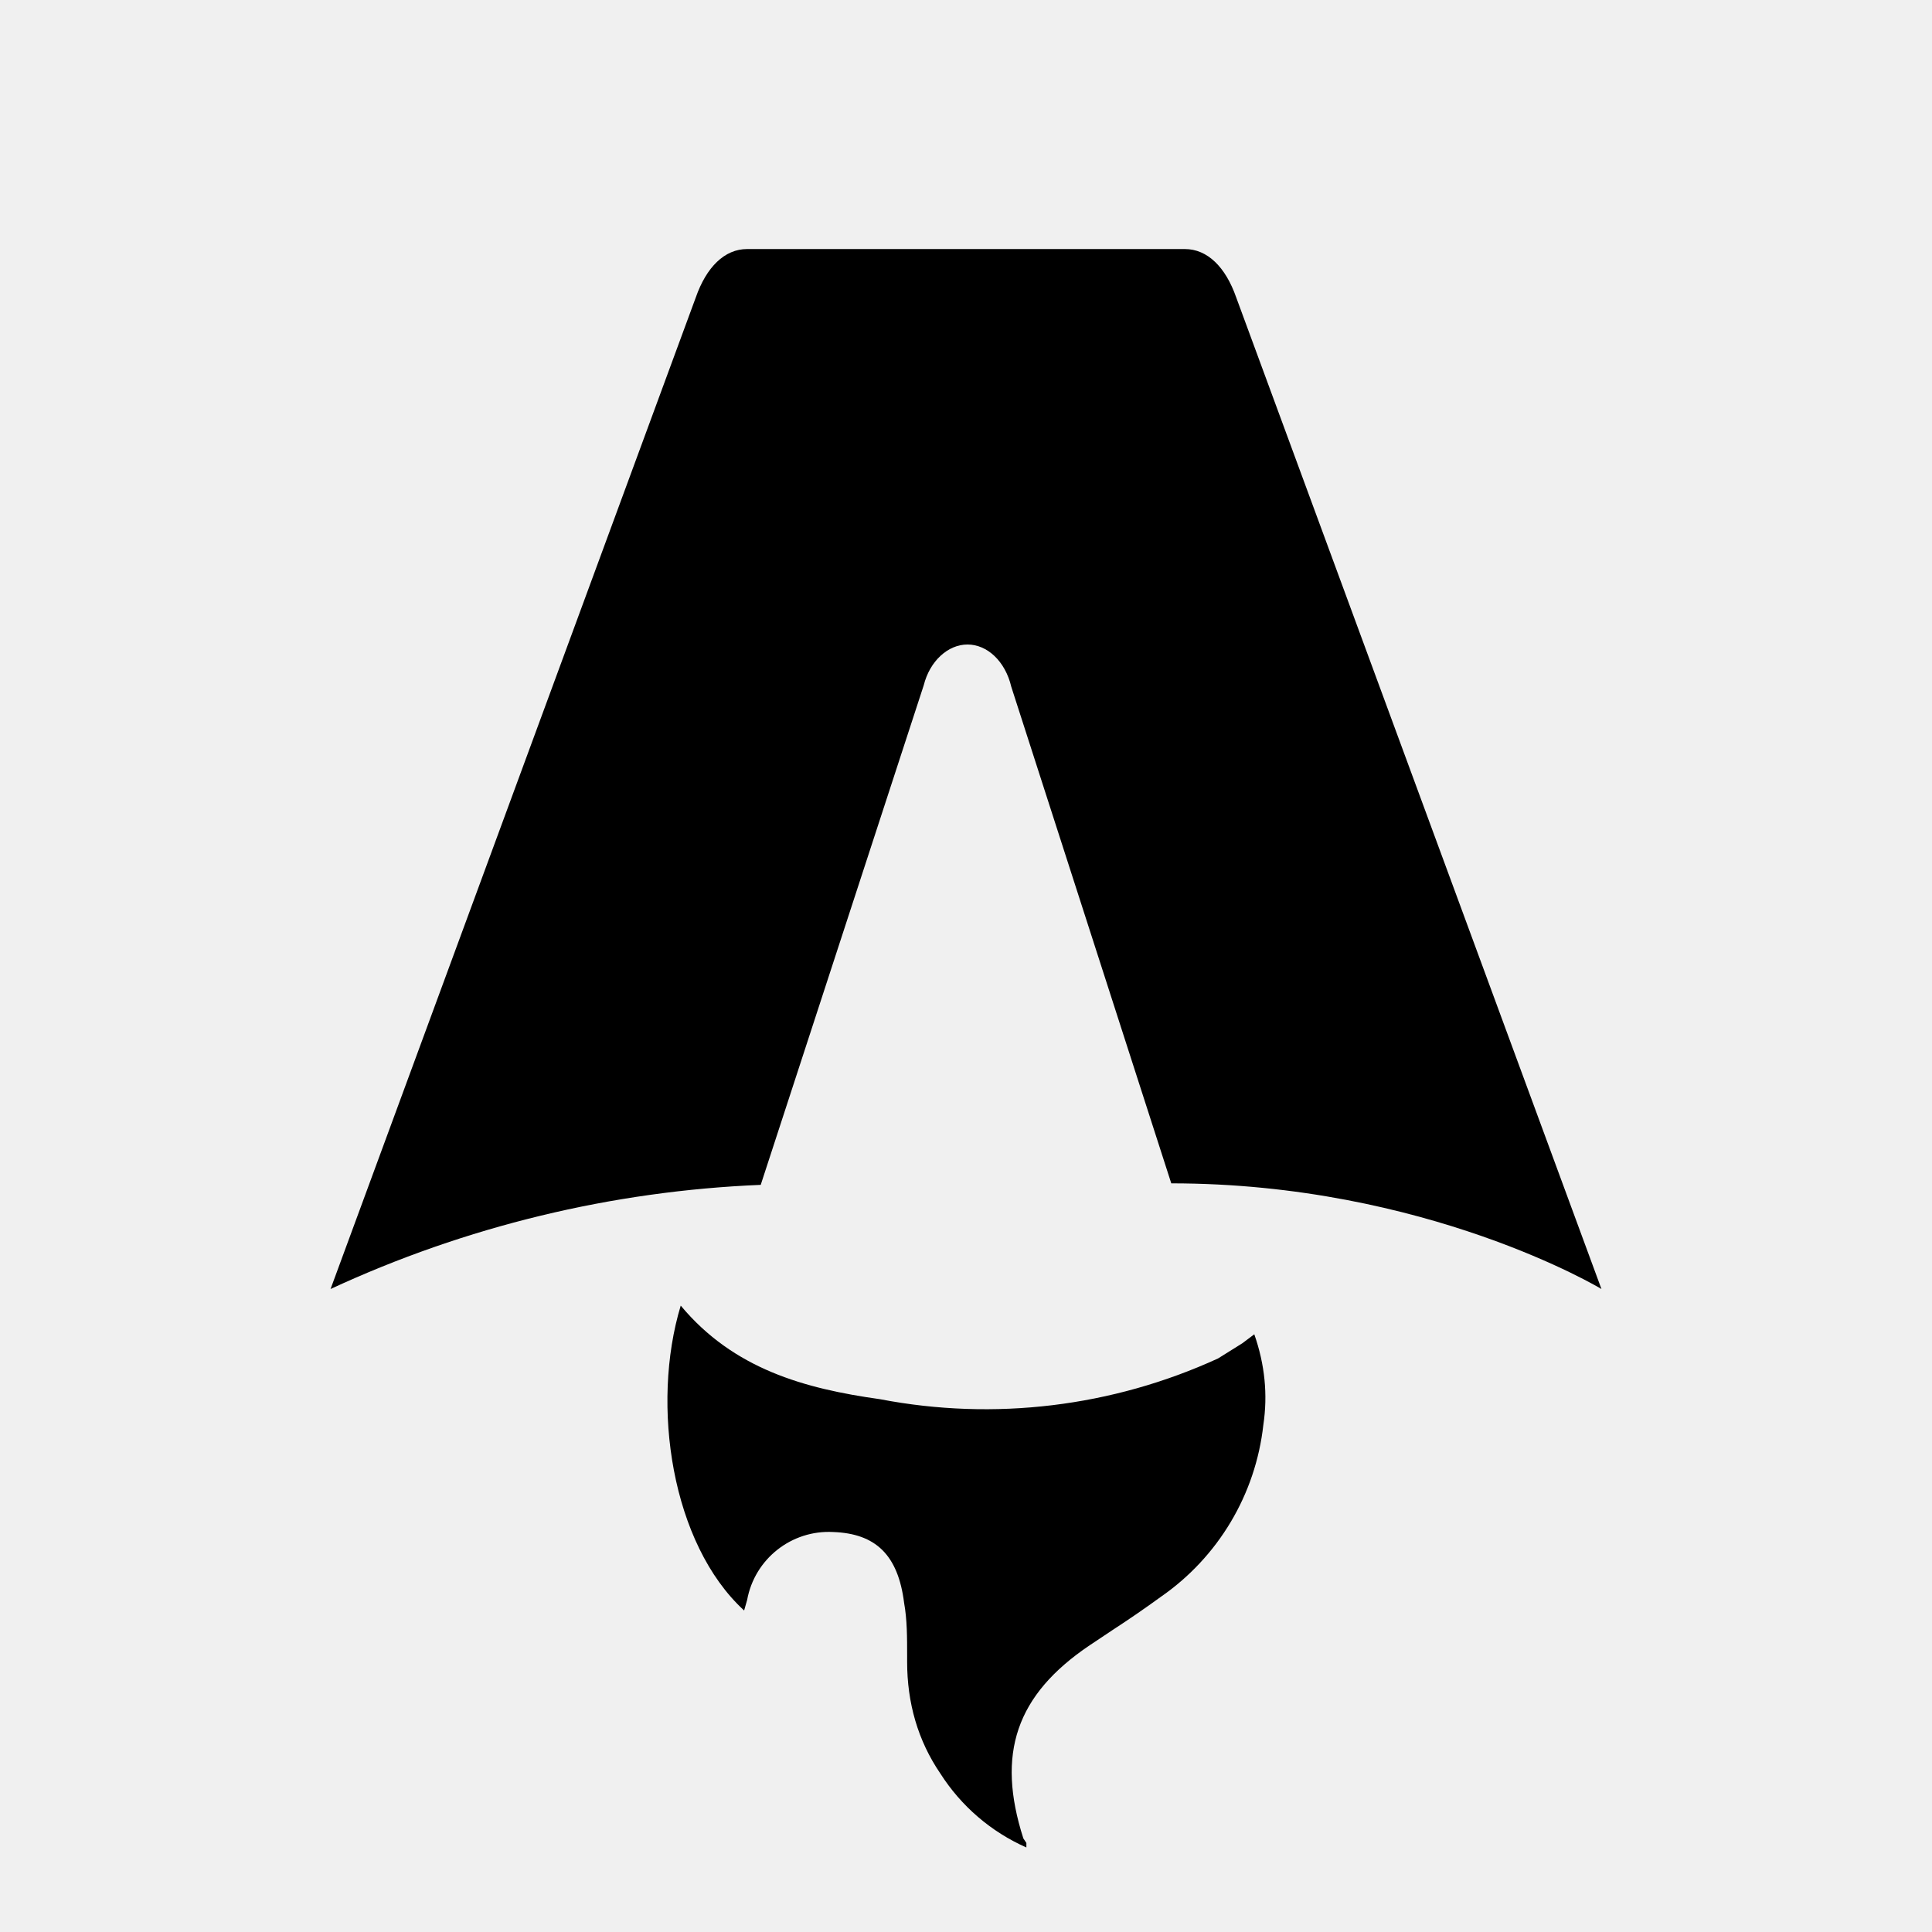
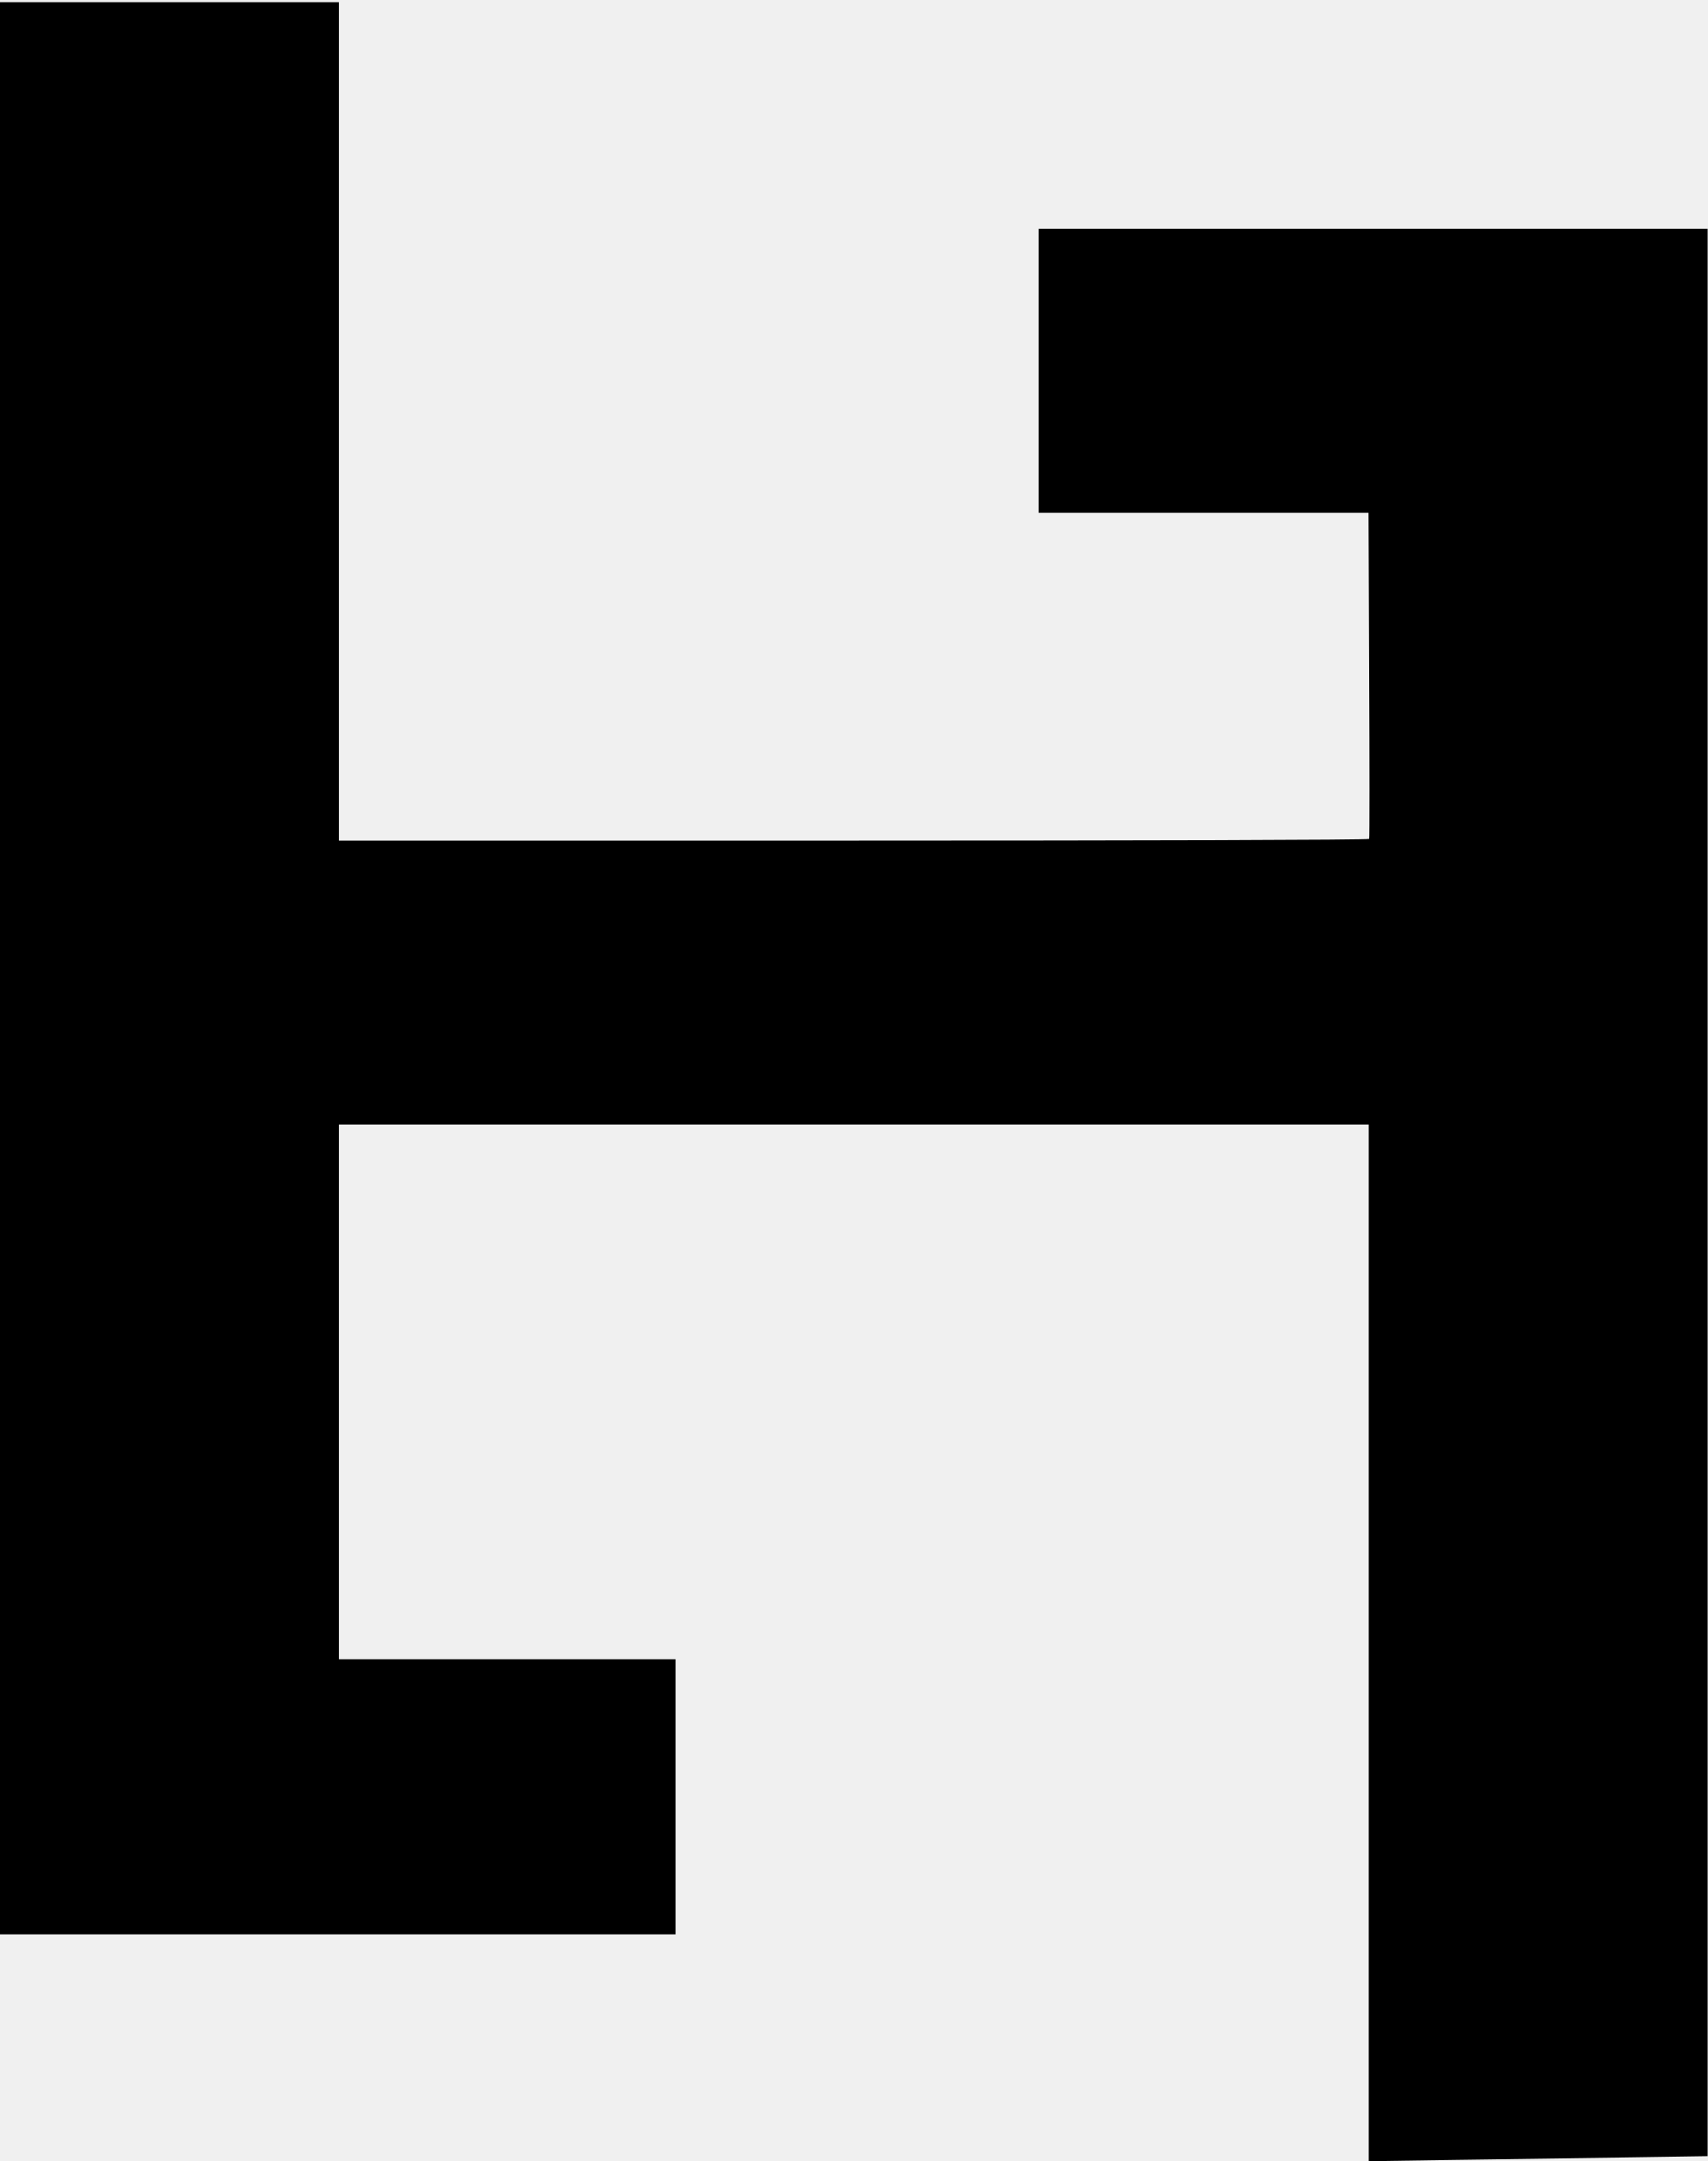
- <svg xmlns="http://www.w3.org/2000/svg" fill="none" viewBox="0 0 128 128">
-   <path d="M50.4 78.5a75.1 75.1 0 0 0-28.5 6.9l24.2-65.7c.7-2 1.9-3.2 3.4-3.2h29c1.5 0 2.7 1.2 3.4 3.2l24.2 65.7s-11.6-7-28.5-7L67 45.5c-.4-1.7-1.6-2.8-2.9-2.8-1.3 0-2.5 1.1-2.9 2.7L50.4 78.5Zm-1.1 28.2Zm-4.2-20.2c-2 6.6-.6 15.8 4.2 20.2a17.5 17.5 0 0 1 .2-.7 5.5 5.5 0 0 1 5.7-4.5c2.8.1 4.3 1.5 4.7 4.7.2 1.1.2 2.3.2 3.5v.4c0 2.7.7 5.2 2.2 7.4a13 13 0 0 0 5.7 4.9v-.3l-.2-.3c-1.8-5.6-.5-9.5 4.4-12.8l1.5-1a73 73 0 0 0 3.2-2.2 16 16 0 0 0 6.8-11.4c.3-2 .1-4-.6-6l-.8.6-1.6 1a37 37 0 0 1-22.4 2.7c-5-.7-9.7-2-13.2-6.2Z" />
-   <style>
-         path { fill: #000; }
-         @media (prefers-color-scheme: dark) {
-             path { fill: #FFF; }
-         }
-     </style>
+ <svg xmlns="http://www.w3.org/2000/svg" version="1.0" width="776pt" height="982pt" viewBox="0 0 776 982" preserveAspectRatio="xMidYMid meet">
+   <g transform="translate(0,982) scale(0.1,-0.1)" fill="#000000" stroke="none">
+     <path d="M0 5420 l0 -4390 1535 0 1535 0 0 625 0 625 -765 0 -765 0 0 1215 0 1215 2340 0 2340 0 0 -2355 0 -2356 388 6 c213 3 559 8 770 11 l382 6 0 4379 0 4379 -1520 0 -1520 0 0 -645 0 -645 750 0 749 0 3 -737 c2 -406 2 -741 0 -745 -2 -5 -1056 -8 -2343 -8 l-2339 0 0 1905 0 1905 -770 0 -770 0 0 -4390z" />
+   </g>
</svg>
